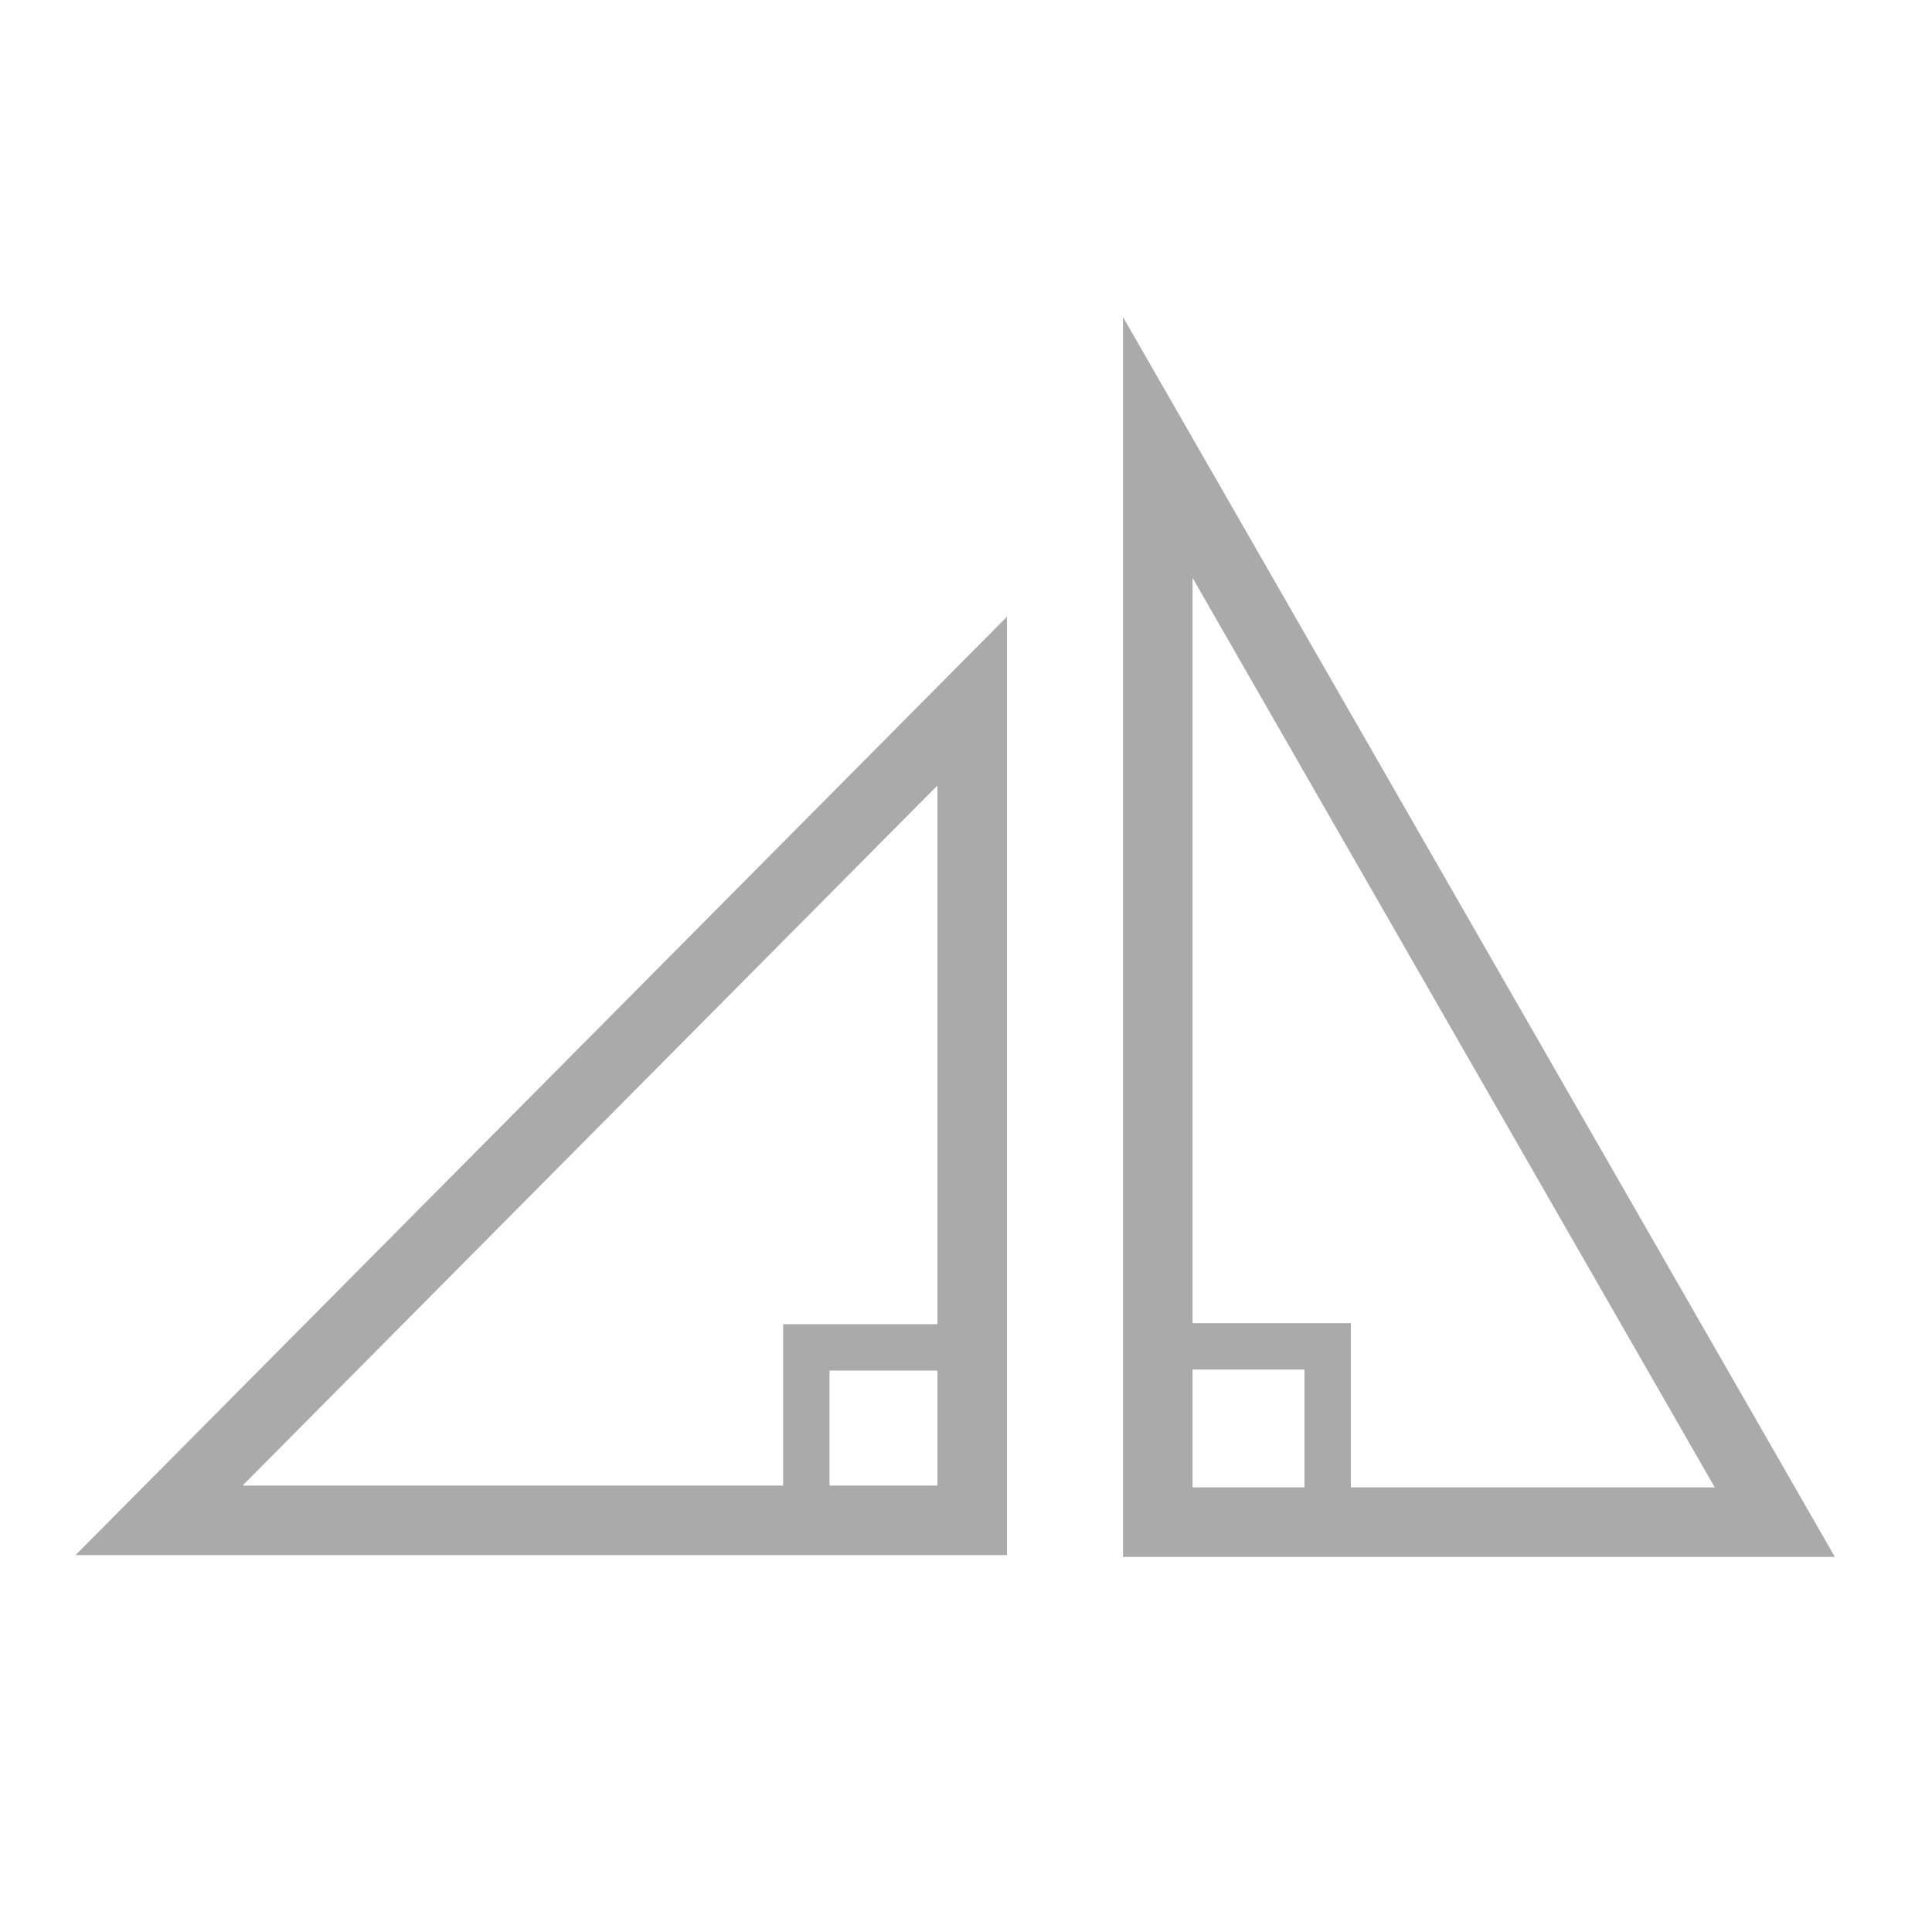
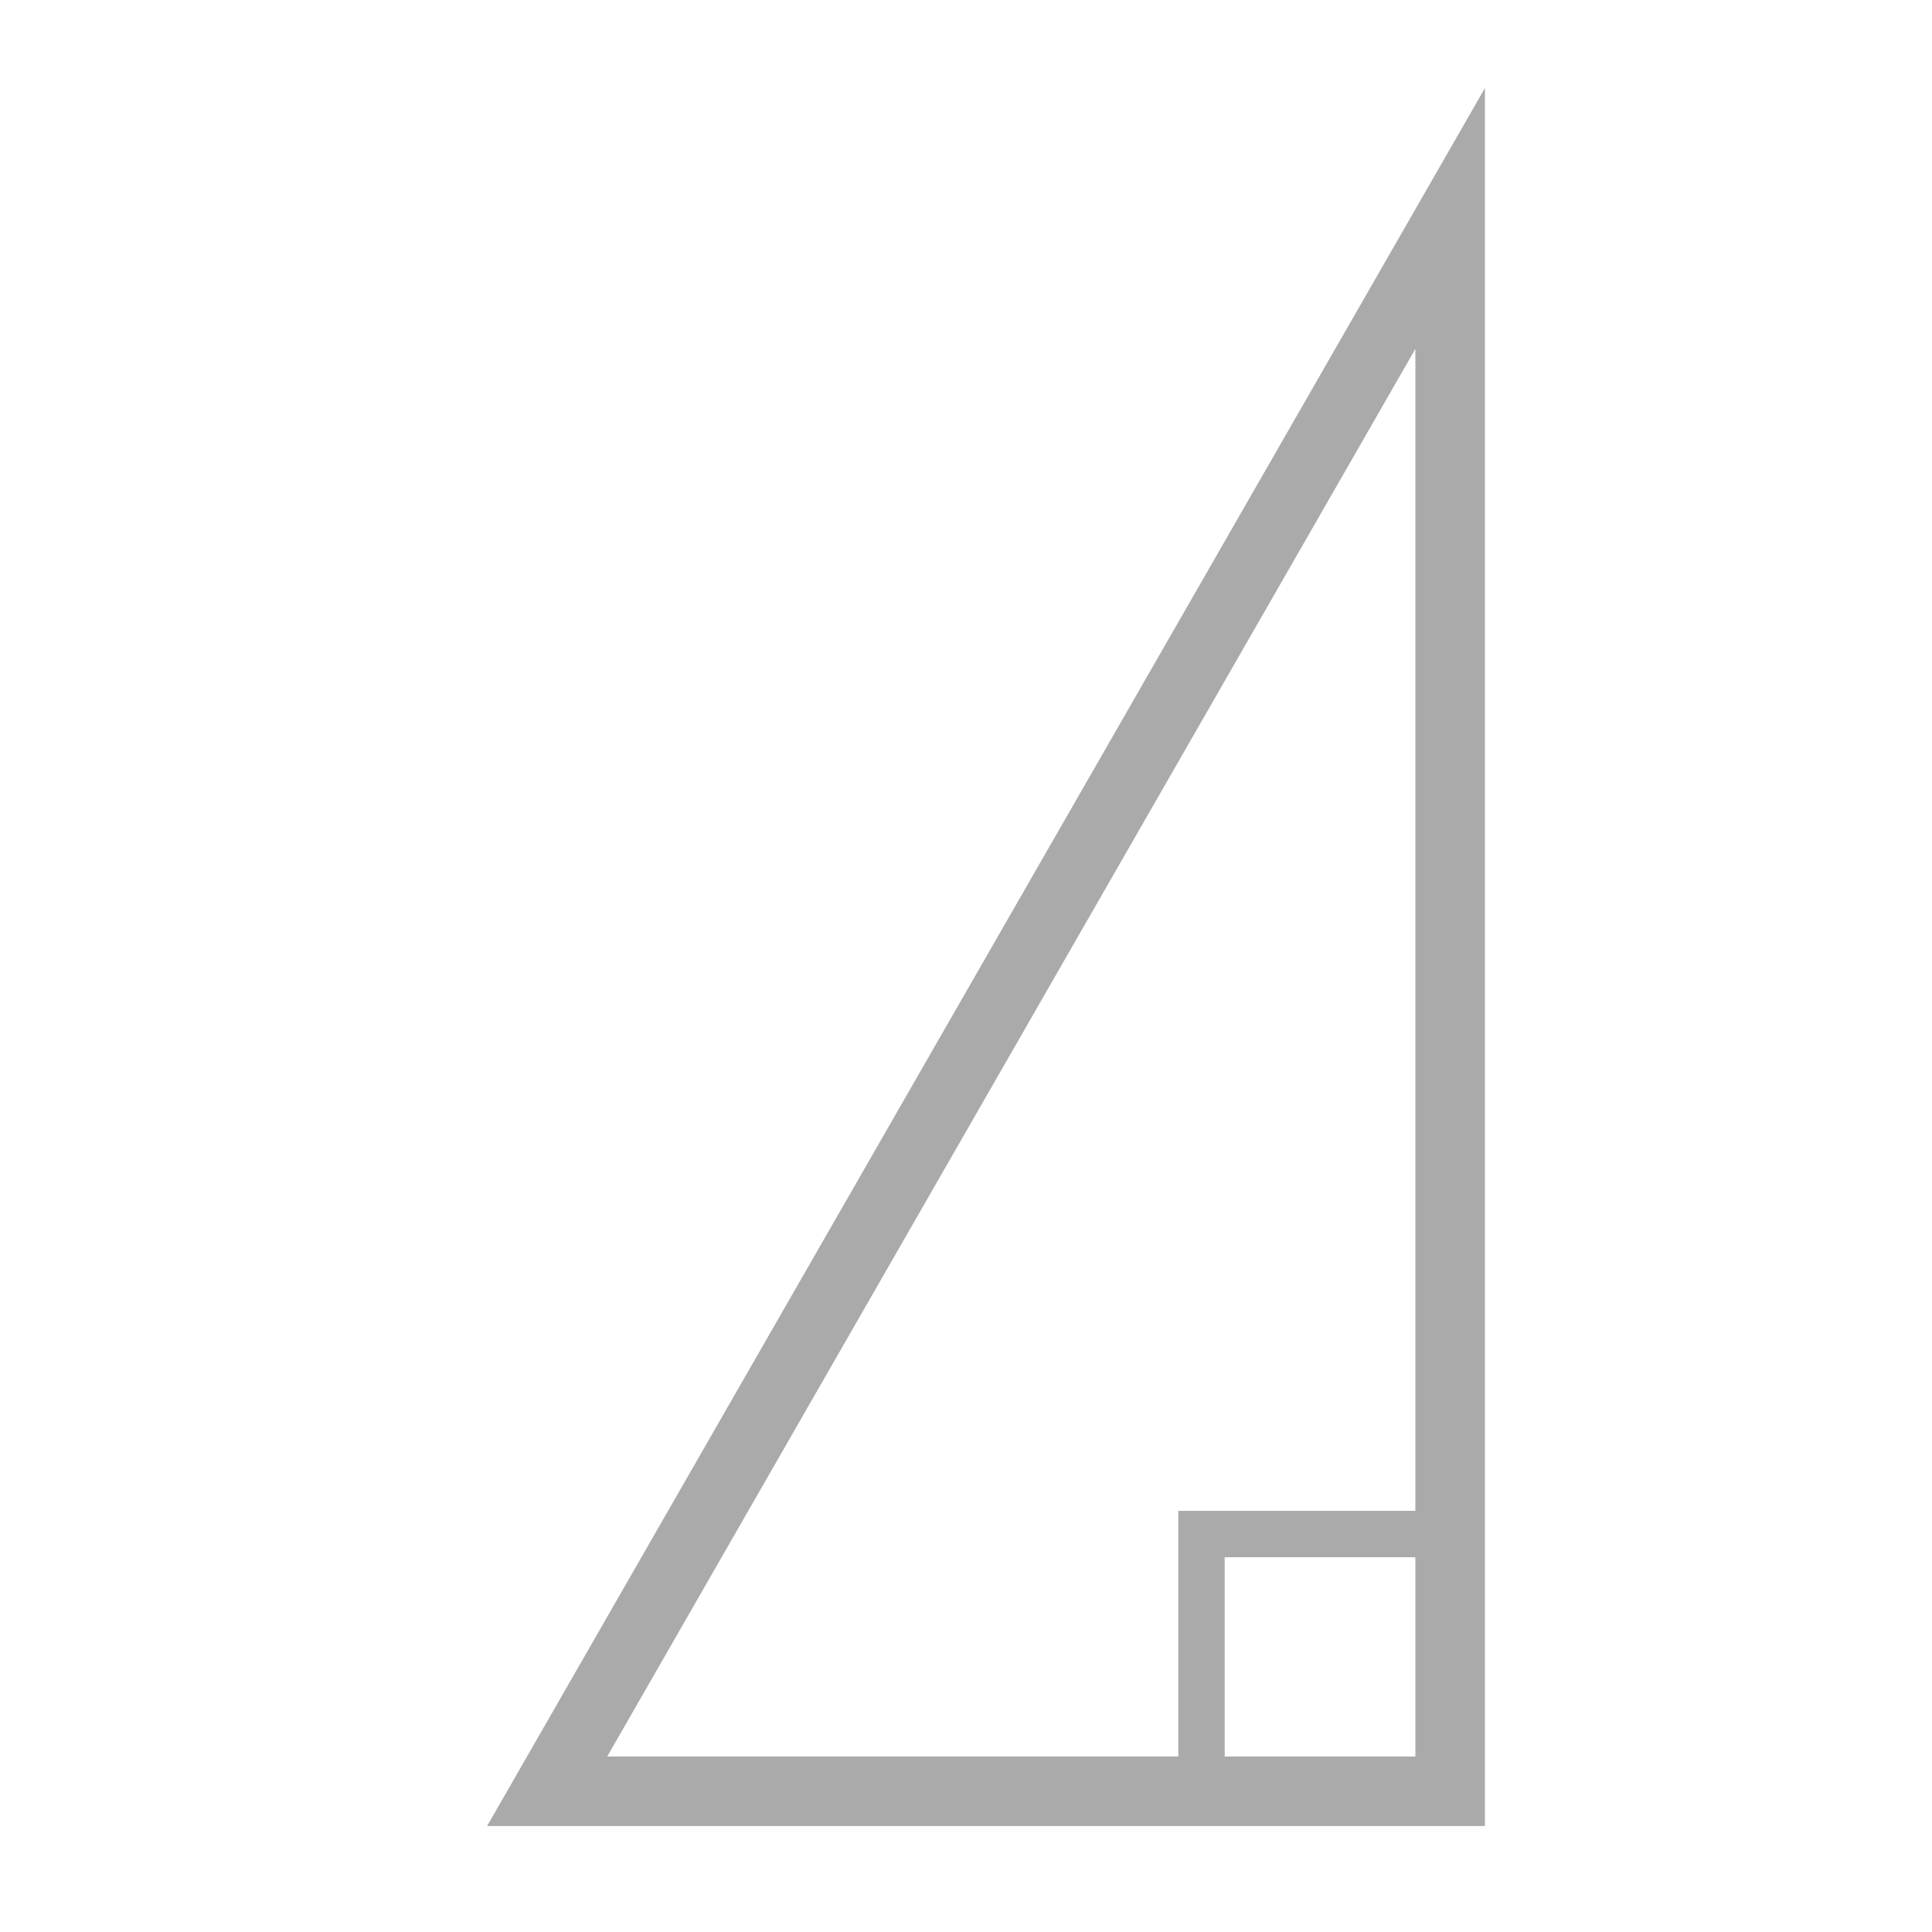
<svg xmlns="http://www.w3.org/2000/svg" viewBox="0 0 500 500">
-   <path d="M 41.163 393.466 L 251.607 393.466 L 251.607 181.446 L 41.163 393.466 Z" style="fill: none; stroke: rgb(170, 170, 170) ; stroke-width: 18px;" />
-   <path d="M 299.635 115.798 L 299.635 393.929 L 459.32 393.929 L 299.635 115.798 Z" style="fill: none; stroke: rgb(170, 170, 170) ; stroke-width: 18px;" />
-   <polyline style="fill: none; stroke: rgb(170, 170, 170) ; stroke-width: 12px;" points="208.679 391.682 208.679 348.699 251.457 348.699" />
-   <polyline style="fill: none; stroke: rgb(170, 170, 170) ; stroke-width: 12px;" points="300.826 348.44 300.826 391.423 343.604 391.423" transform="matrix(-1, 0, 0, -1, 644.43, 739.863)" />
+   <path d="M 141.605 463.578 L 141.605 56.552 L 375.293 56.552 L 141.605 463.578 Z" style="fill: none; stroke: rgb(170, 170, 170) ; stroke-width: 18px;" transform="matrix(-1, 0, 0, -1, 516.898, 520.13)" />
+   <polyline style="fill: none; stroke: rgb(170, 170, 170) ; stroke-width: 12px;" points="310.947 459.911 310.947 397.008 373.55 397.008" />
</svg>
